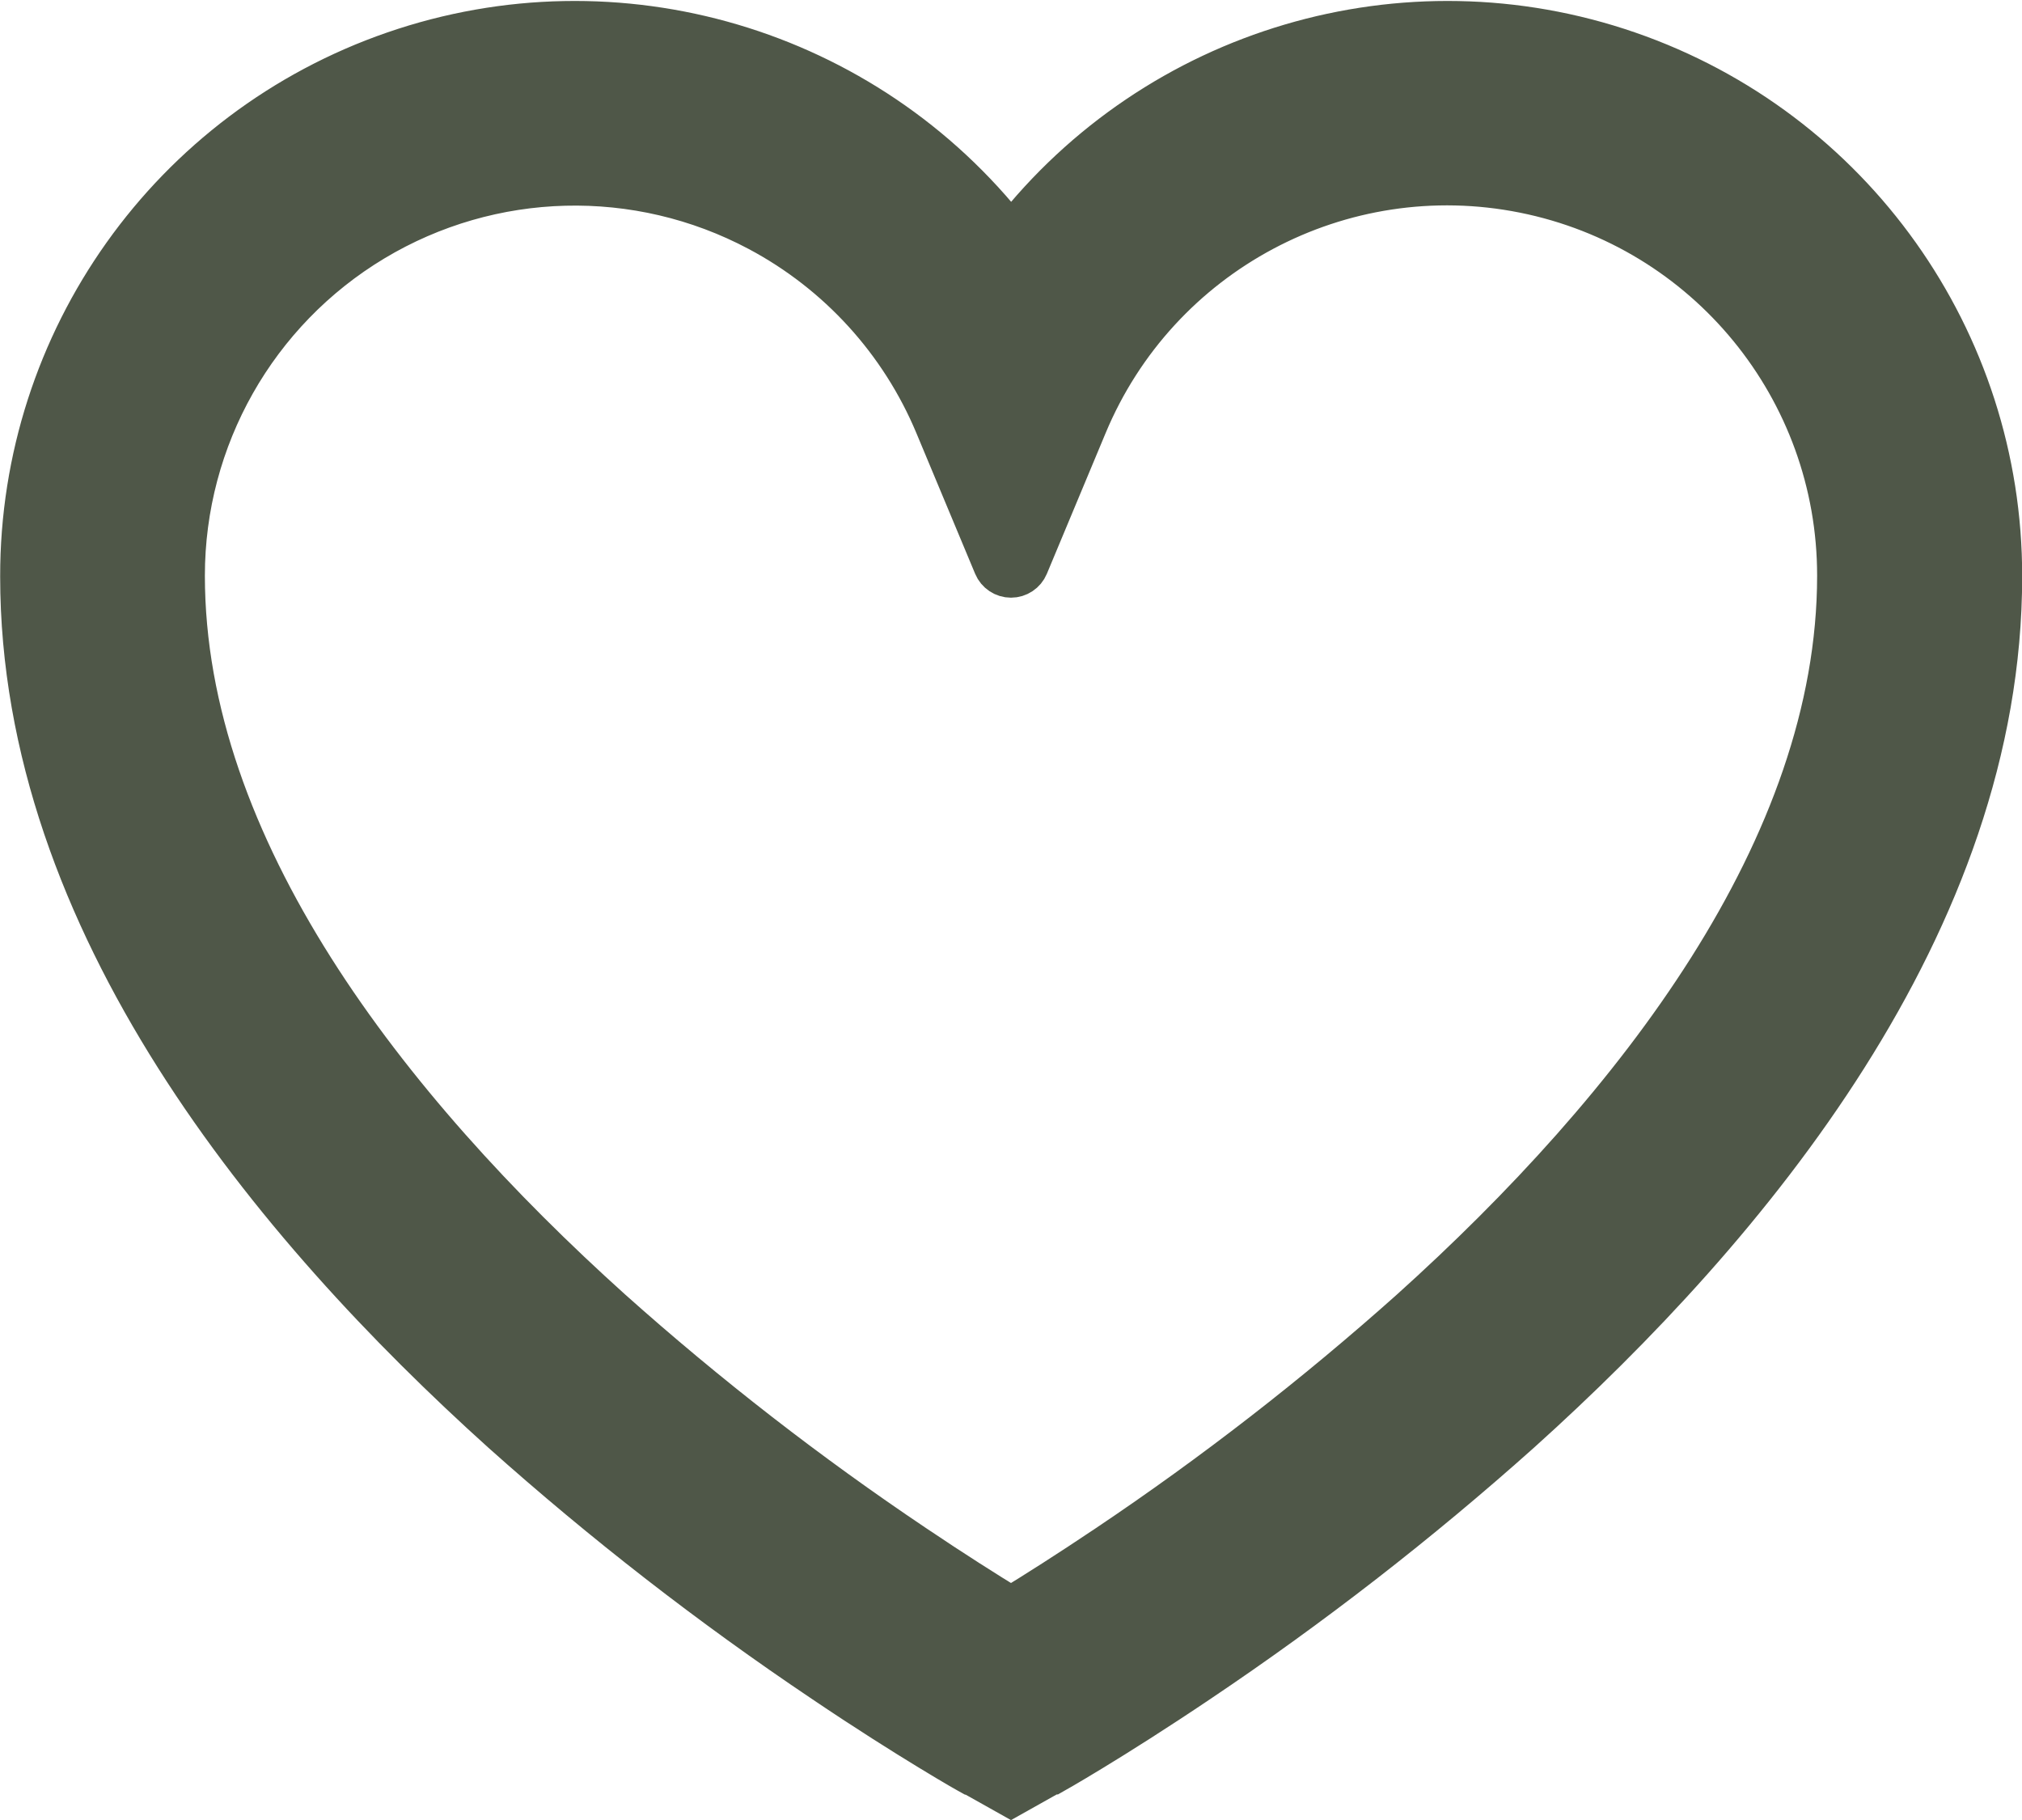
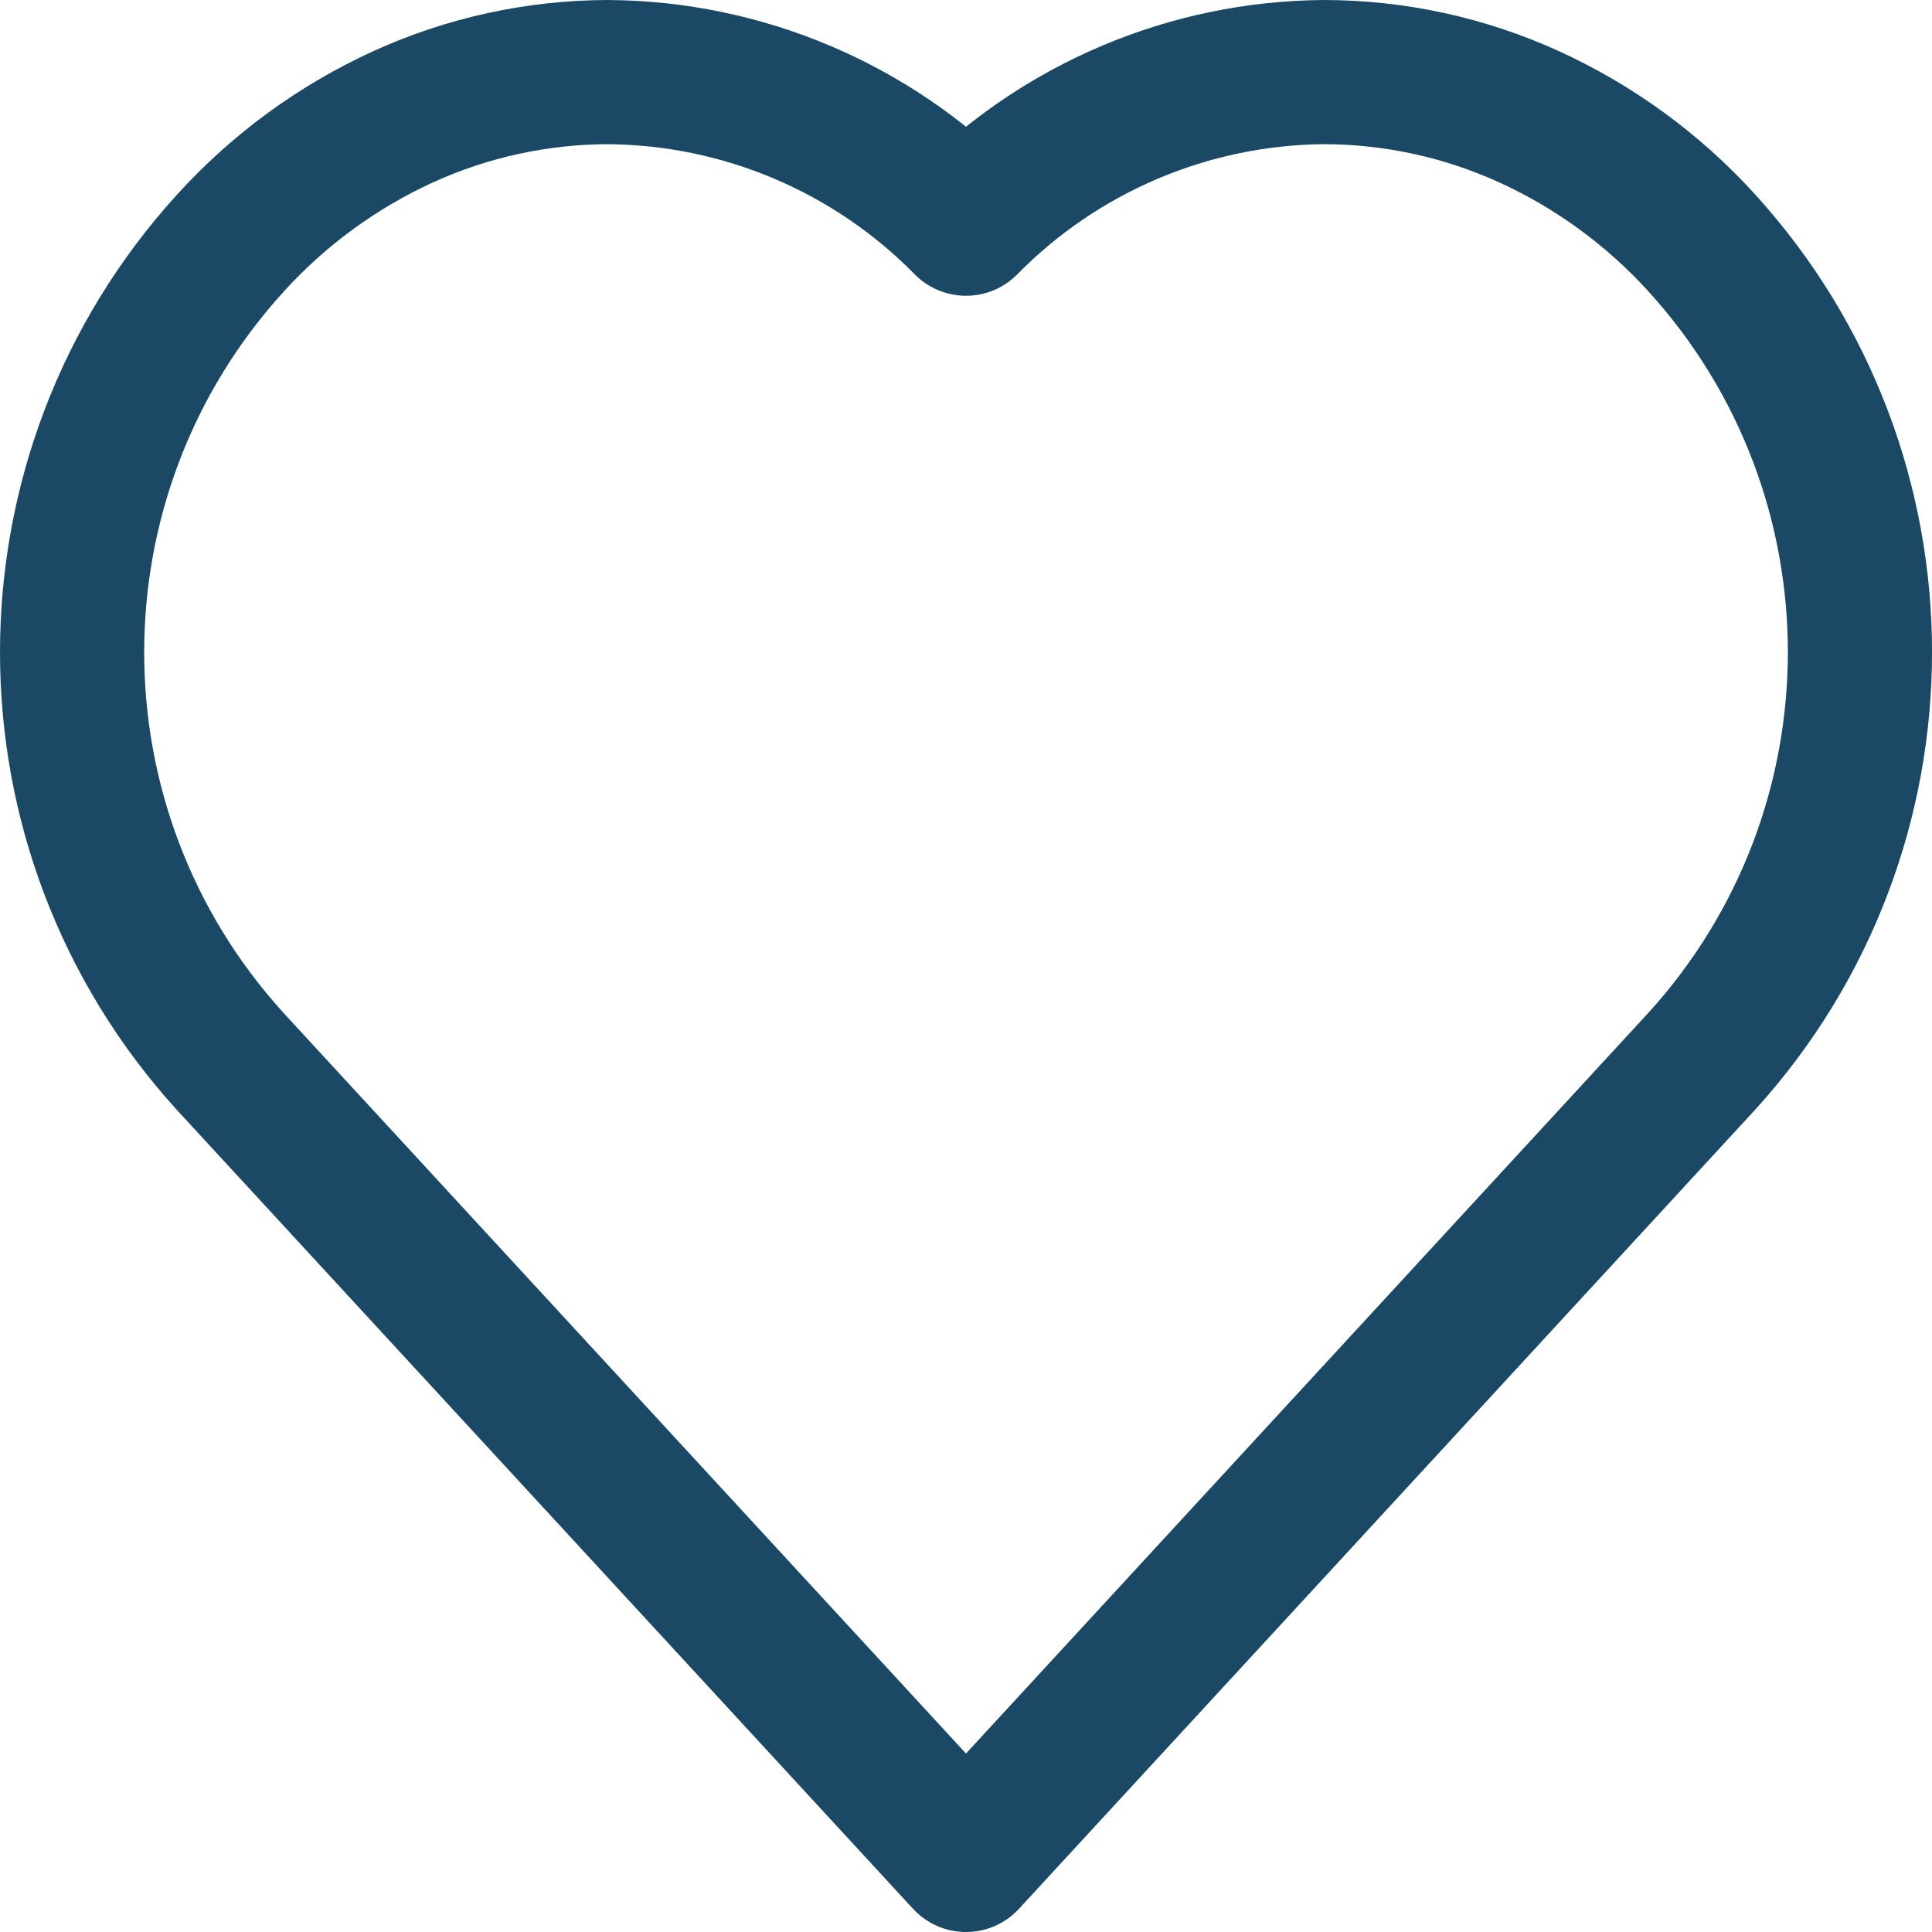
- <svg xmlns="http://www.w3.org/2000/svg" width="24.456" height="22.008" viewBox="0 0 24.456 22.008">
-   <path id="heart_2_" data-name="heart (2)" d="M28.555,33.948a4.725,4.725,0,0,0-6.946,4.171c0,3.281,2.448,6.433,5.167,8.88a33.7,33.7,0,0,0,3.668,2.847c.477.321.878.574,1.165.749.287-.175.687-.428,1.165-.749A33.7,33.7,0,0,0,36.442,47c2.72-2.448,5.167-5.6,5.167-8.88A4.725,4.725,0,0,0,32.522,36.3l-.71,1.7a.22.22,0,0,1-.406,0l-.71-1.7A4.725,4.725,0,0,0,28.555,33.948Zm3.054,17.8c-.483.863-.484.863-.484.863h0l-.008,0-.027-.015-.1-.057c-.086-.05-.209-.123-.365-.218-.312-.19-.754-.467-1.283-.824a35.691,35.691,0,0,1-3.887-3.018c-2.775-2.5-5.822-6.159-5.822-10.35a6.7,6.7,0,0,1,11.978-4.137,6.7,6.7,0,0,1,11.978,4.137c0,4.191-3.047,7.853-5.822,10.35a35.706,35.706,0,0,1-3.887,3.018c-.529.356-.971.634-1.283.824-.156.095-.279.168-.365.218l-.1.057-.021.012-.006,0-.008,0h0S32.092,52.608,31.609,51.745Zm0,0,.483.863-.483.271-.483-.271Z" transform="translate(-19.381 -31.157)" fill="#4f5748" stroke="#4f5748" stroke-width="0.5" fill-rule="evenodd" />
+ <svg xmlns="http://www.w3.org/2000/svg" width="20.1" height="20.1" viewBox="0 0 20.1 20.1">
+   <path id="Vector" d="M15.152.462A5.163,5.163,0,0,0,13.027,0,5.276,5.276,0,0,0,9.3,1.577,5.274,5.274,0,0,0,5.574,0,5.166,5.166,0,0,0,3.446.464a5.539,5.539,0,0,0-1.8,1.316,6.328,6.328,0,0,0,0,8.514L9.3,18.6l7.653-8.307a6.329,6.329,0,0,0,0-8.518A5.534,5.534,0,0,0,15.152.462Z" transform="translate(0.75 0.75)" fill="none" stroke="#1b4965" stroke-linejoin="round" stroke-width="1.5" style="isolation: isolate" />
</svg>
